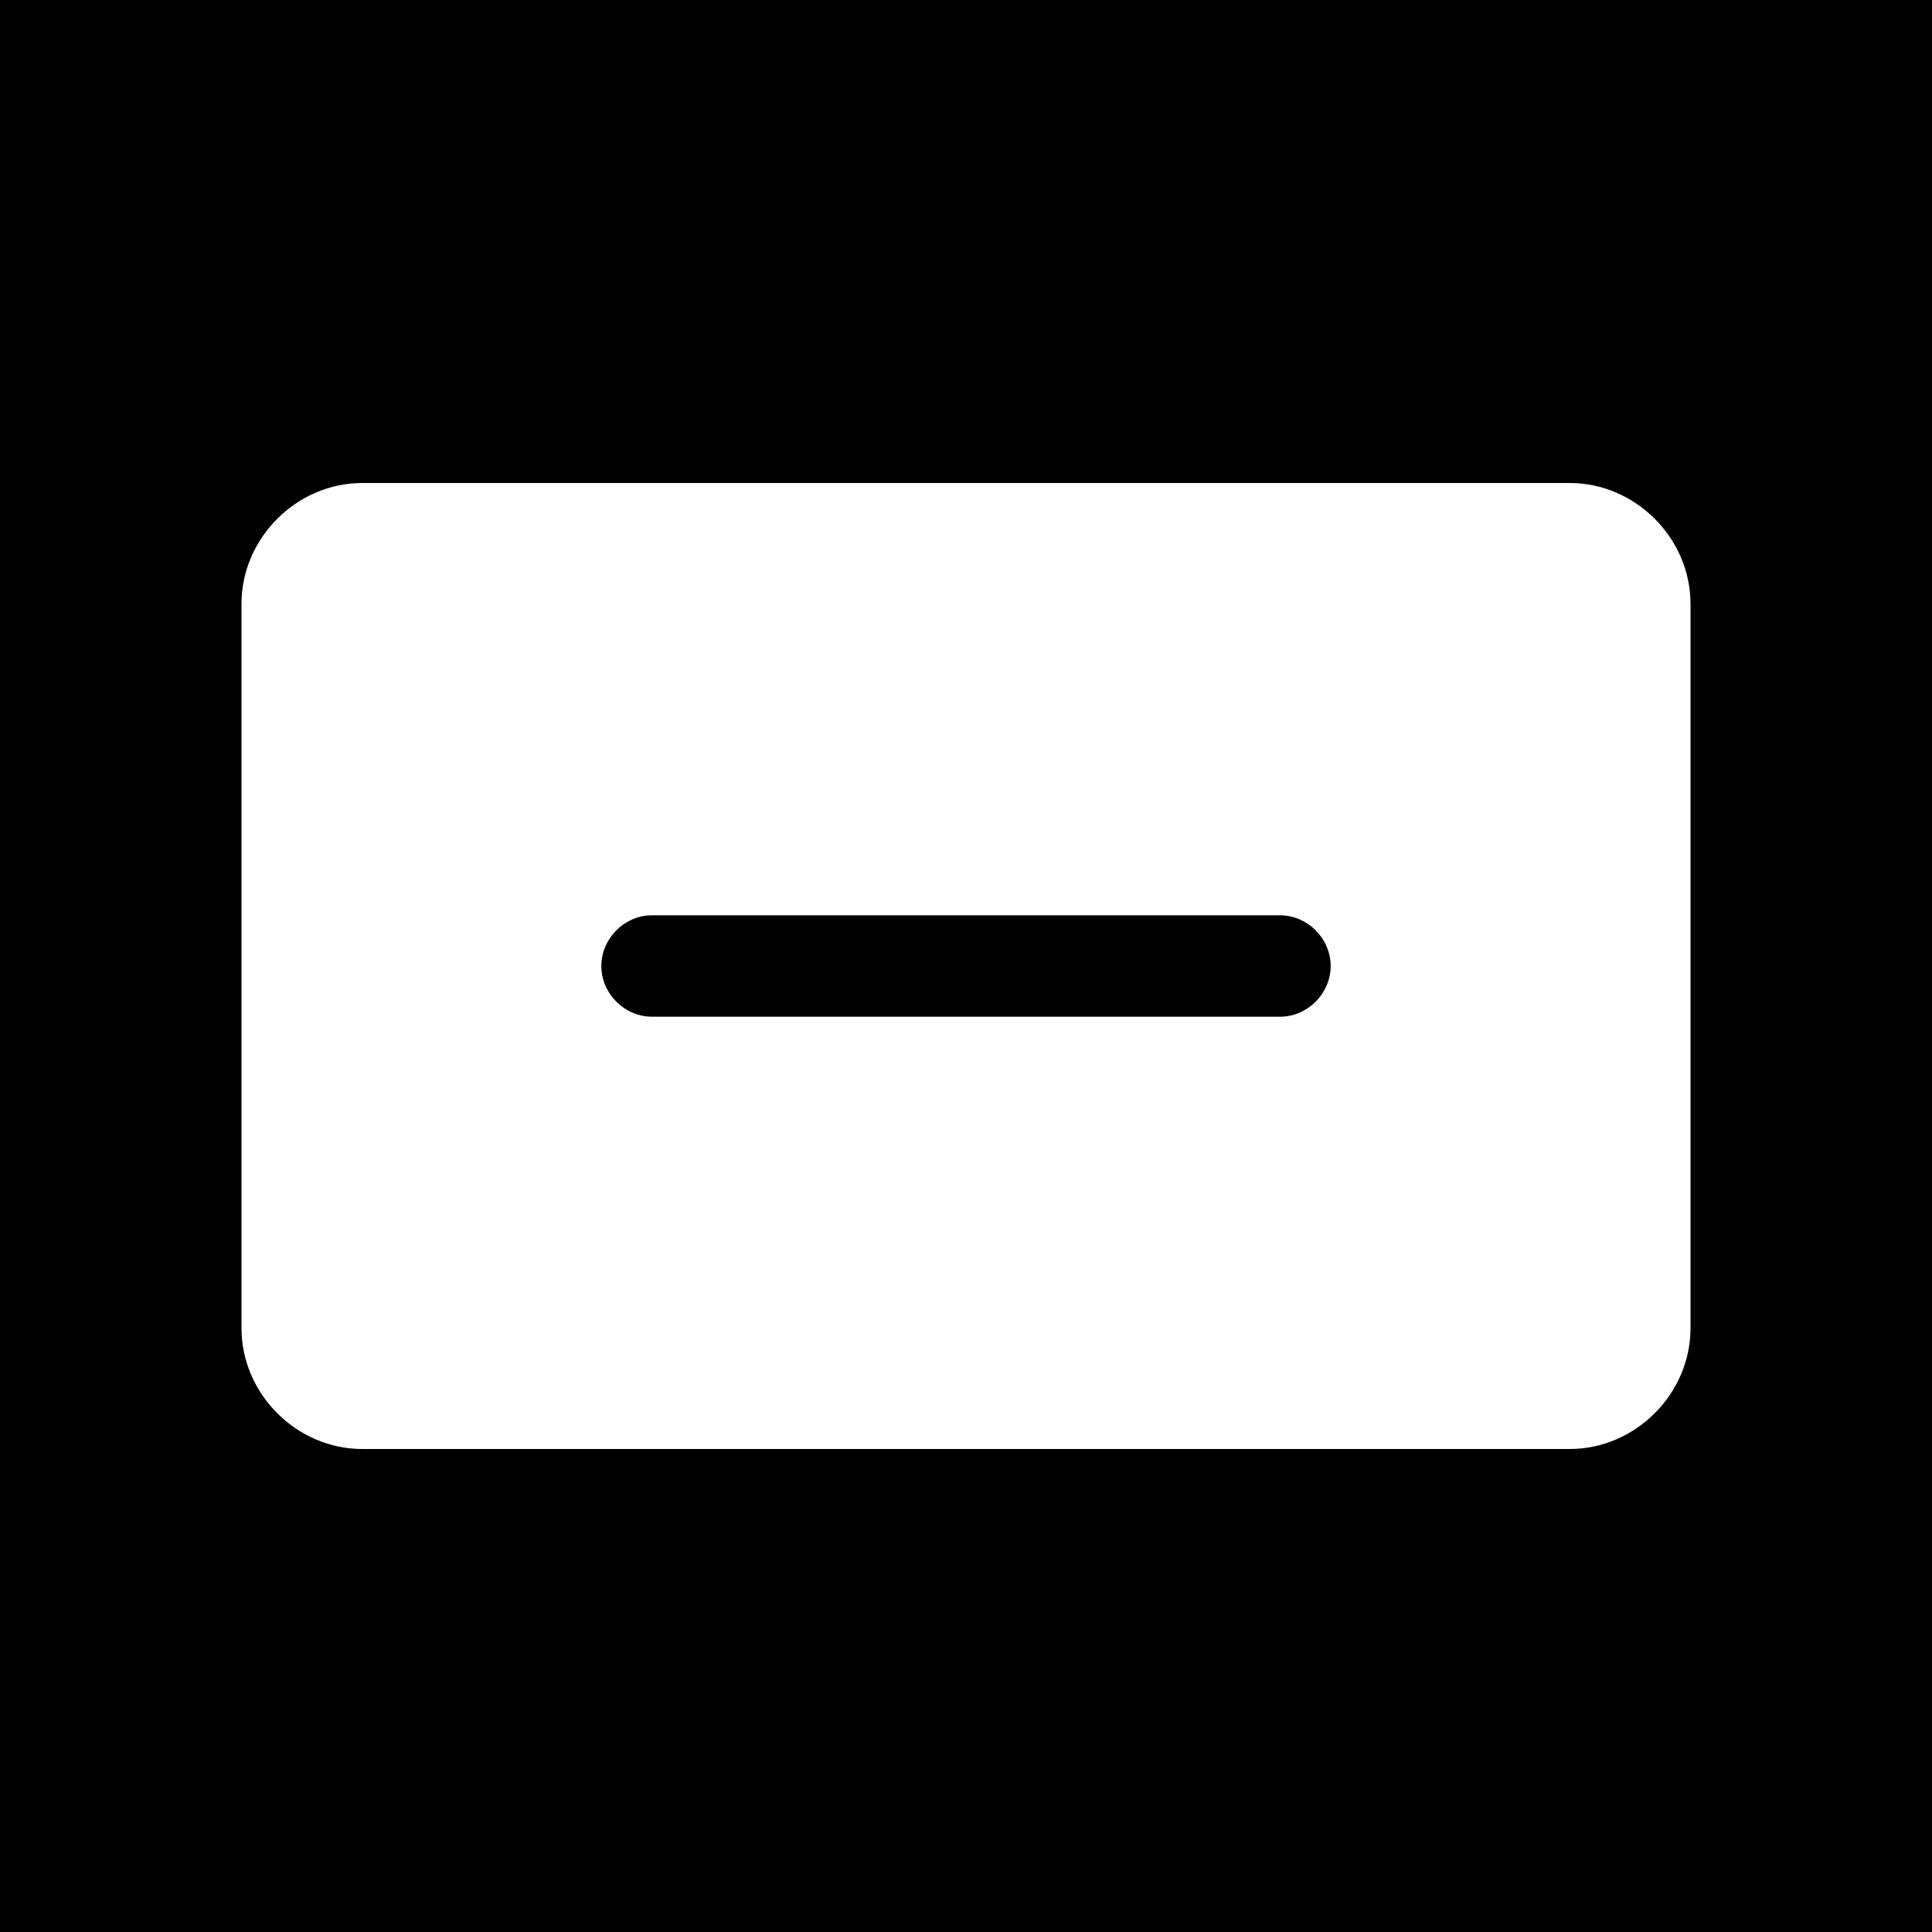
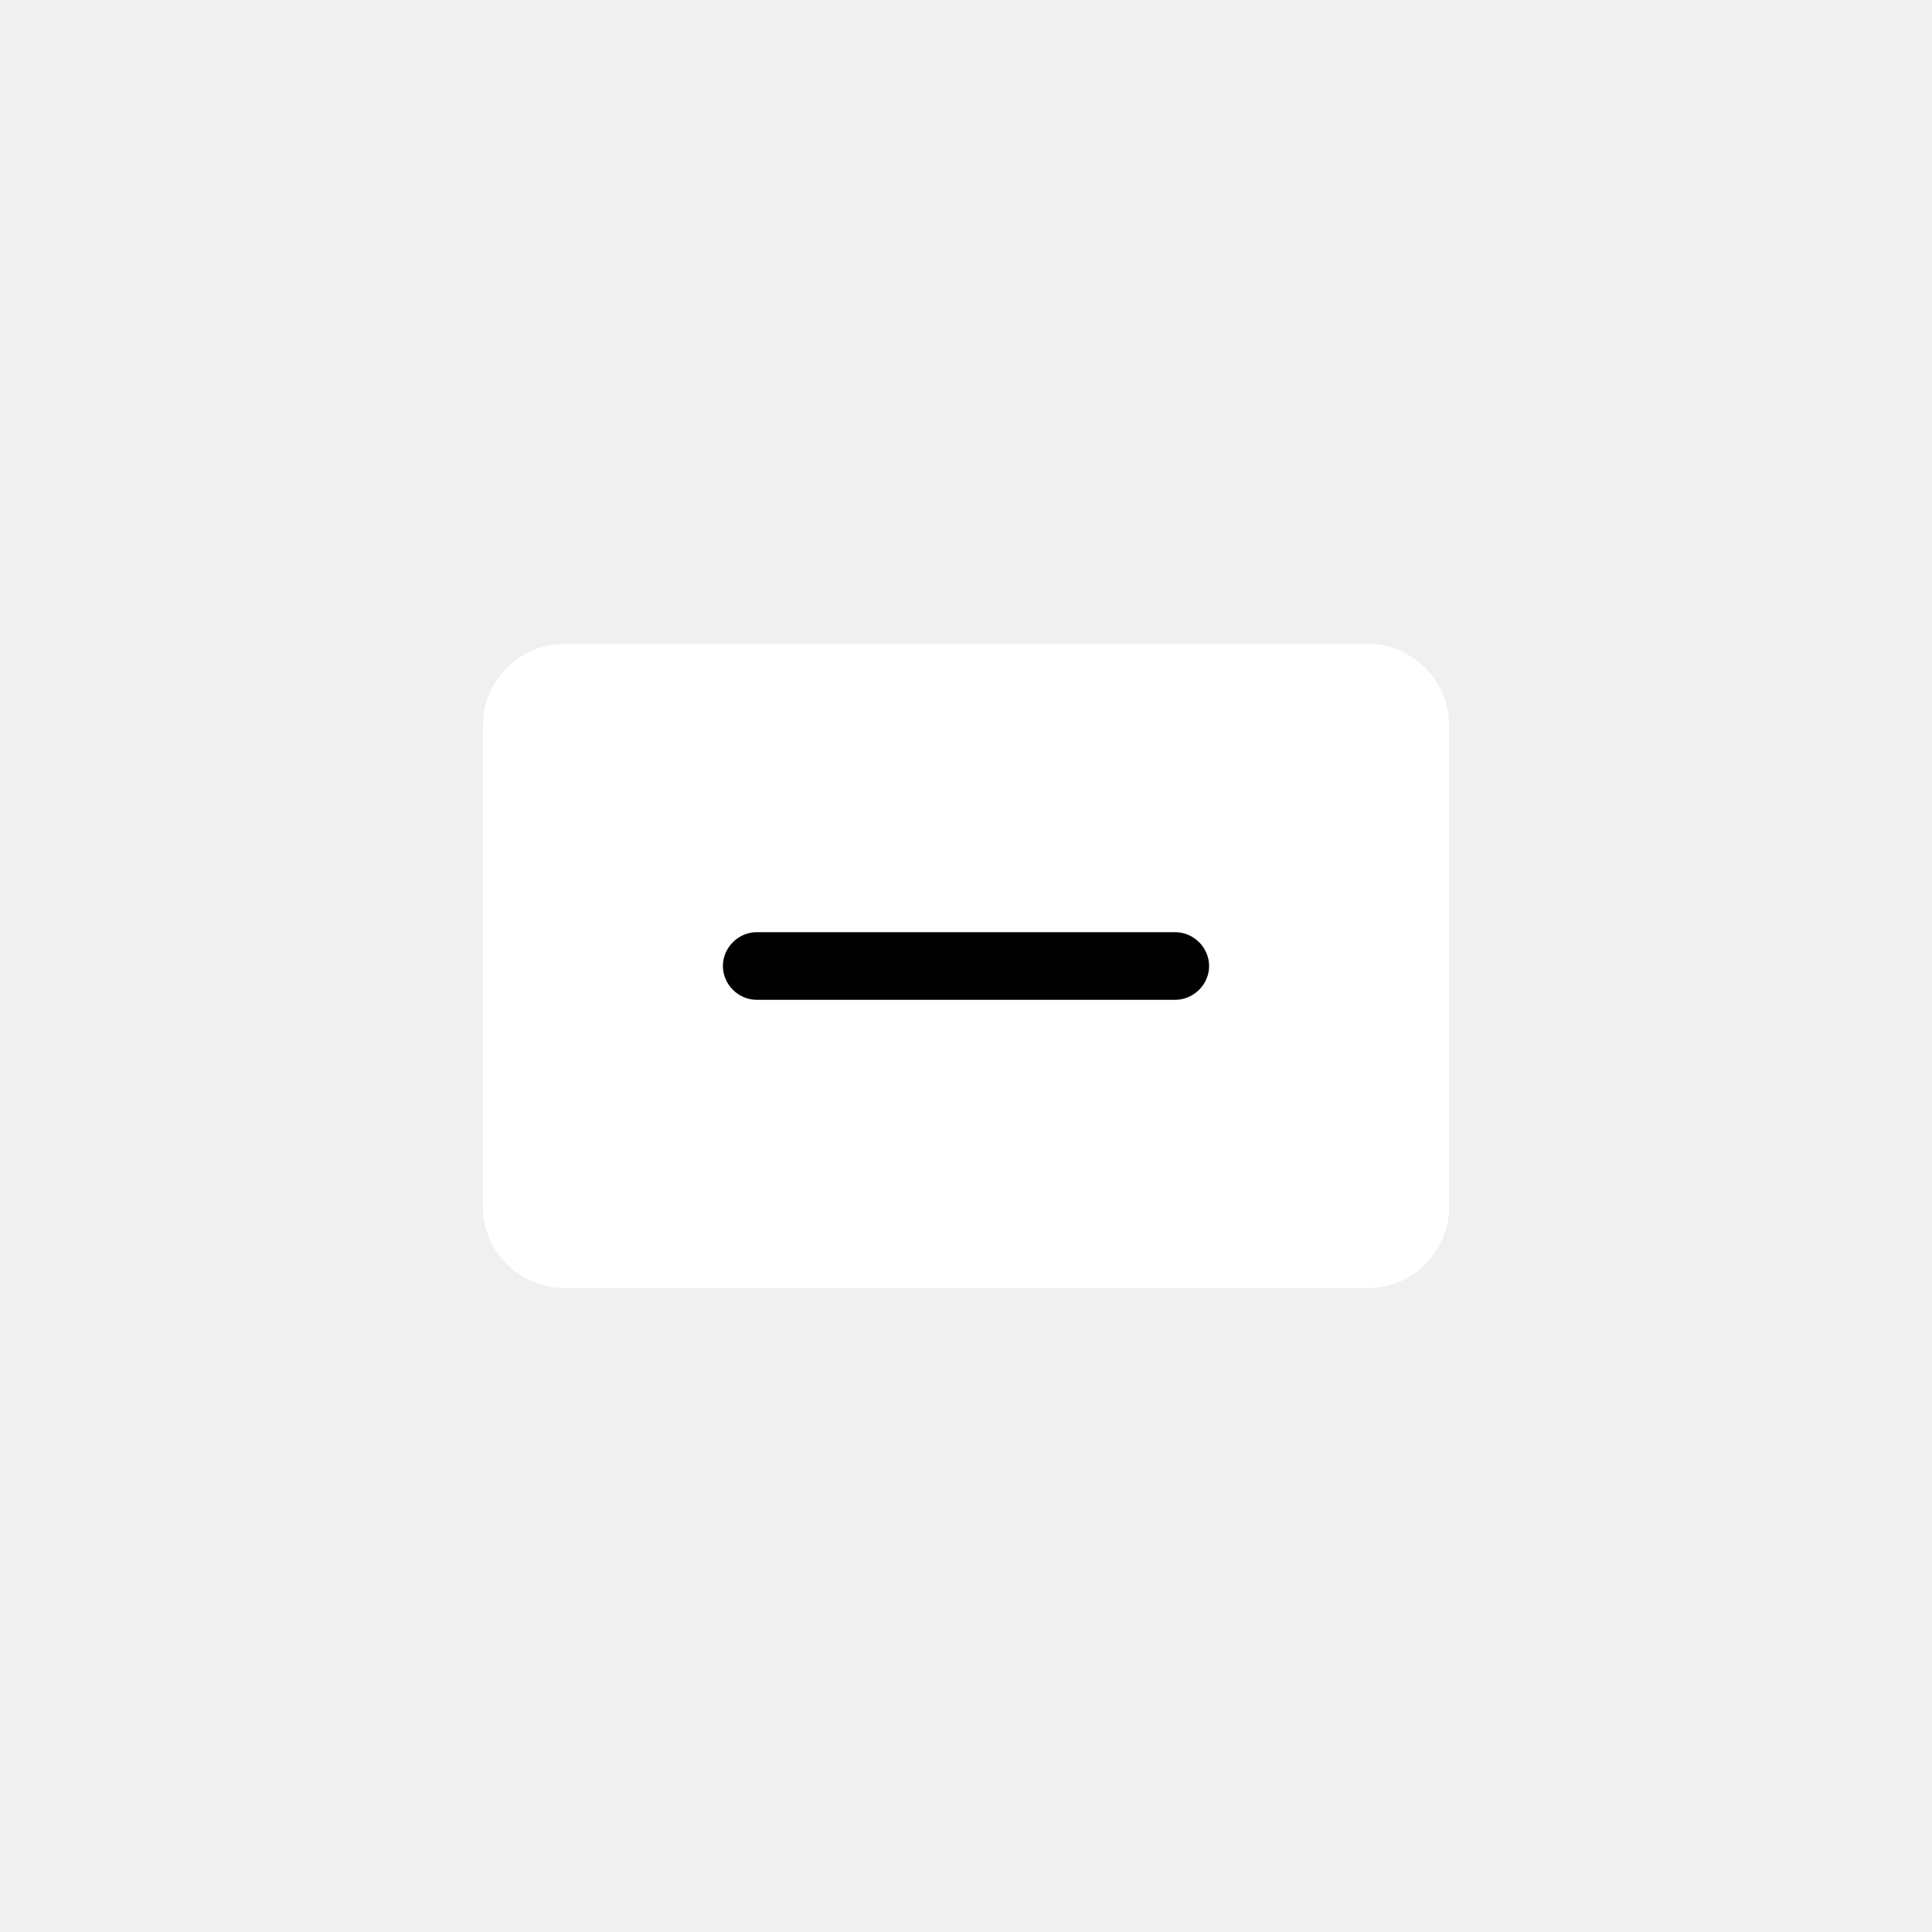
- <svg xmlns="http://www.w3.org/2000/svg" width="400" height="400">
+ <svg xmlns="http://www.w3.org/2000/svg" width="600" height="600">
  <g>
-     <rect id="svg_3" height="400" width="400" y="0" x="0" stroke="#000" fill="#000000" />
-     <path stroke-width="0" id="svg_1" d="m50,125c0,-13.584 11.416,-25 25,-25l250,0c13.584,0 25,11.416 25,25l0,150c0,13.584 -11.416,25 -25,25l-250,0c-13.584,0 -25,-11.416 -25,-25l0,-150z" opacity="undefined" stroke="#000" fill="#ffffff" />
-     <path id="svg_2" d="m125,200c0,-5.434 4.566,-10 10,-10l130,0c5.434,0 10,4.566 10,10l0,0c0,5.434 -4.566,10 -10,10l-130,0c-5.434,0 -10,-4.566 -10,-10l0,0z" opacity="undefined" stroke="#000" fill="#000000" />
+     <path fill="#ffffff" stroke="#000" opacity="undefined" d="m150,225c0,-13.584 11.416,-25 25,-25l250,0c13.584,0 25,11.416 25,25l0,150c0,13.584 -11.416,25 -25,25l-250,0c-13.584,0 -25,-11.416 -25,-25l0,-150z" id="svg_1" stroke-width="0" />
+     <path fill="#000000" stroke="#000" opacity="undefined" d="m225,300c0,-5.434 4.566,-10 10,-10l130,0c5.434,0 10,4.566 10,10l0,0c0,5.434 -4.566,10 -10,10l-130,0c-5.434,0 -10,-4.566 -10,-10l0,0z" id="svg_2" />
  </g>
</svg>
